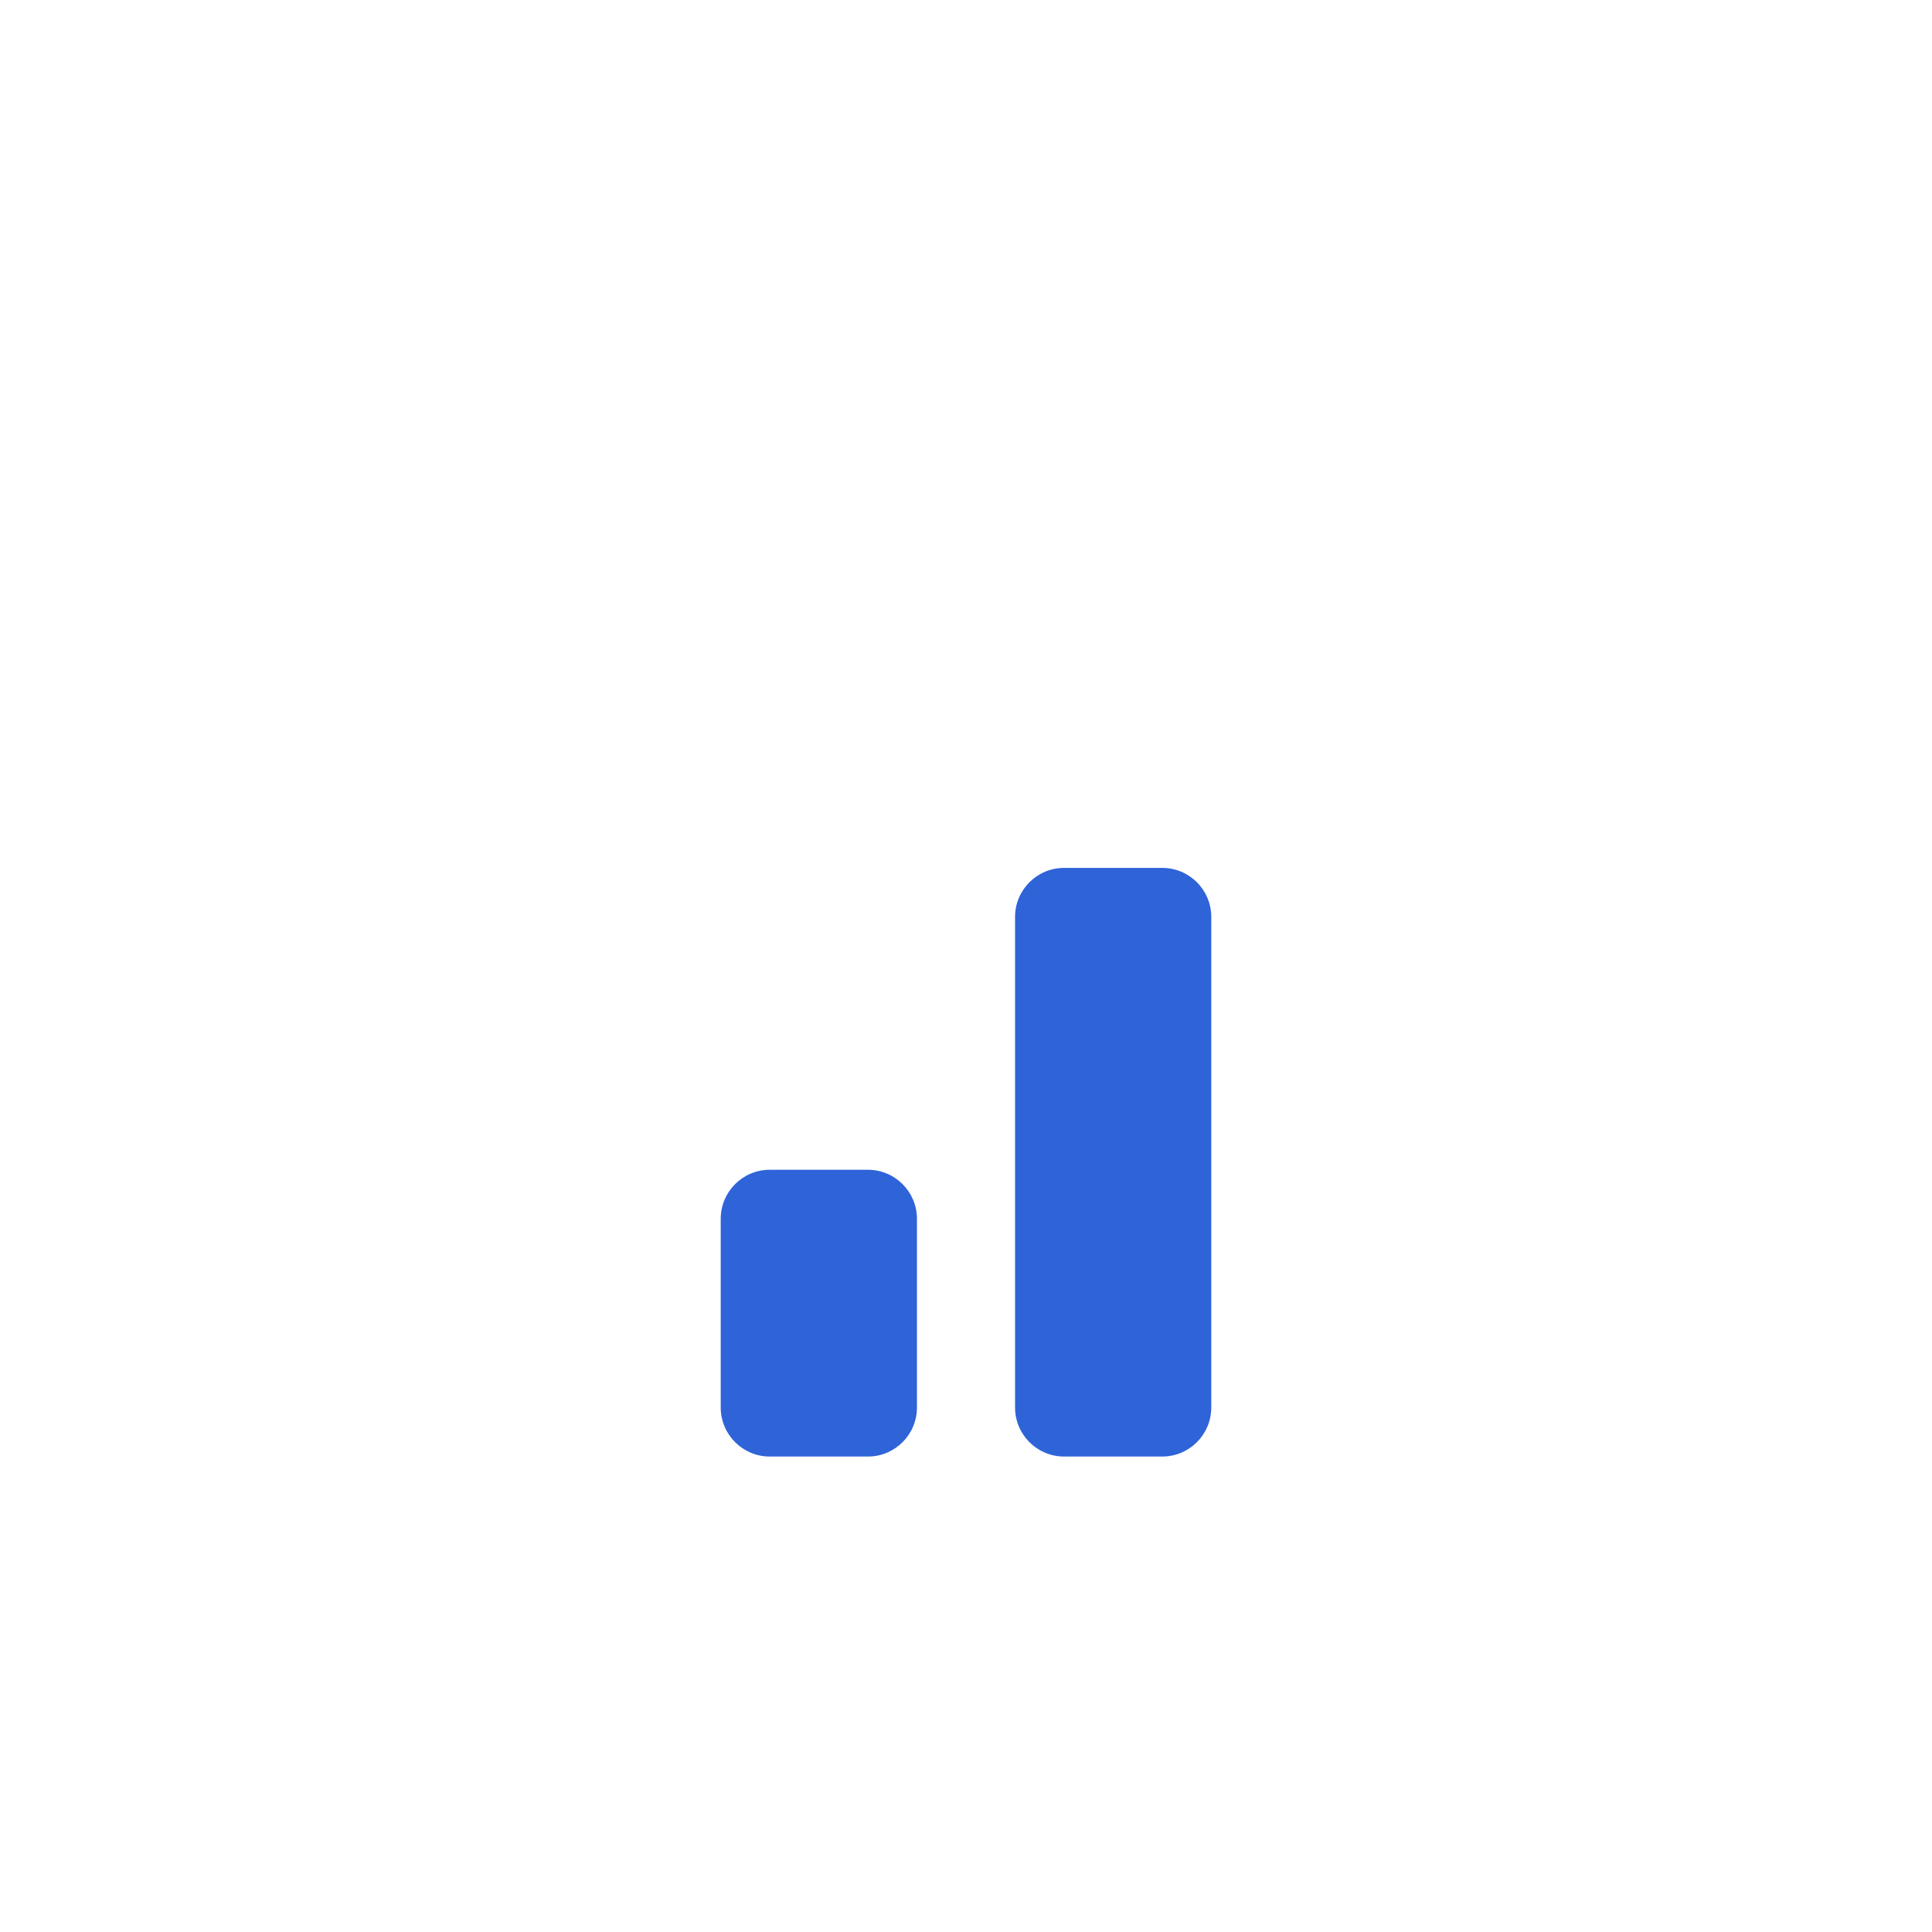
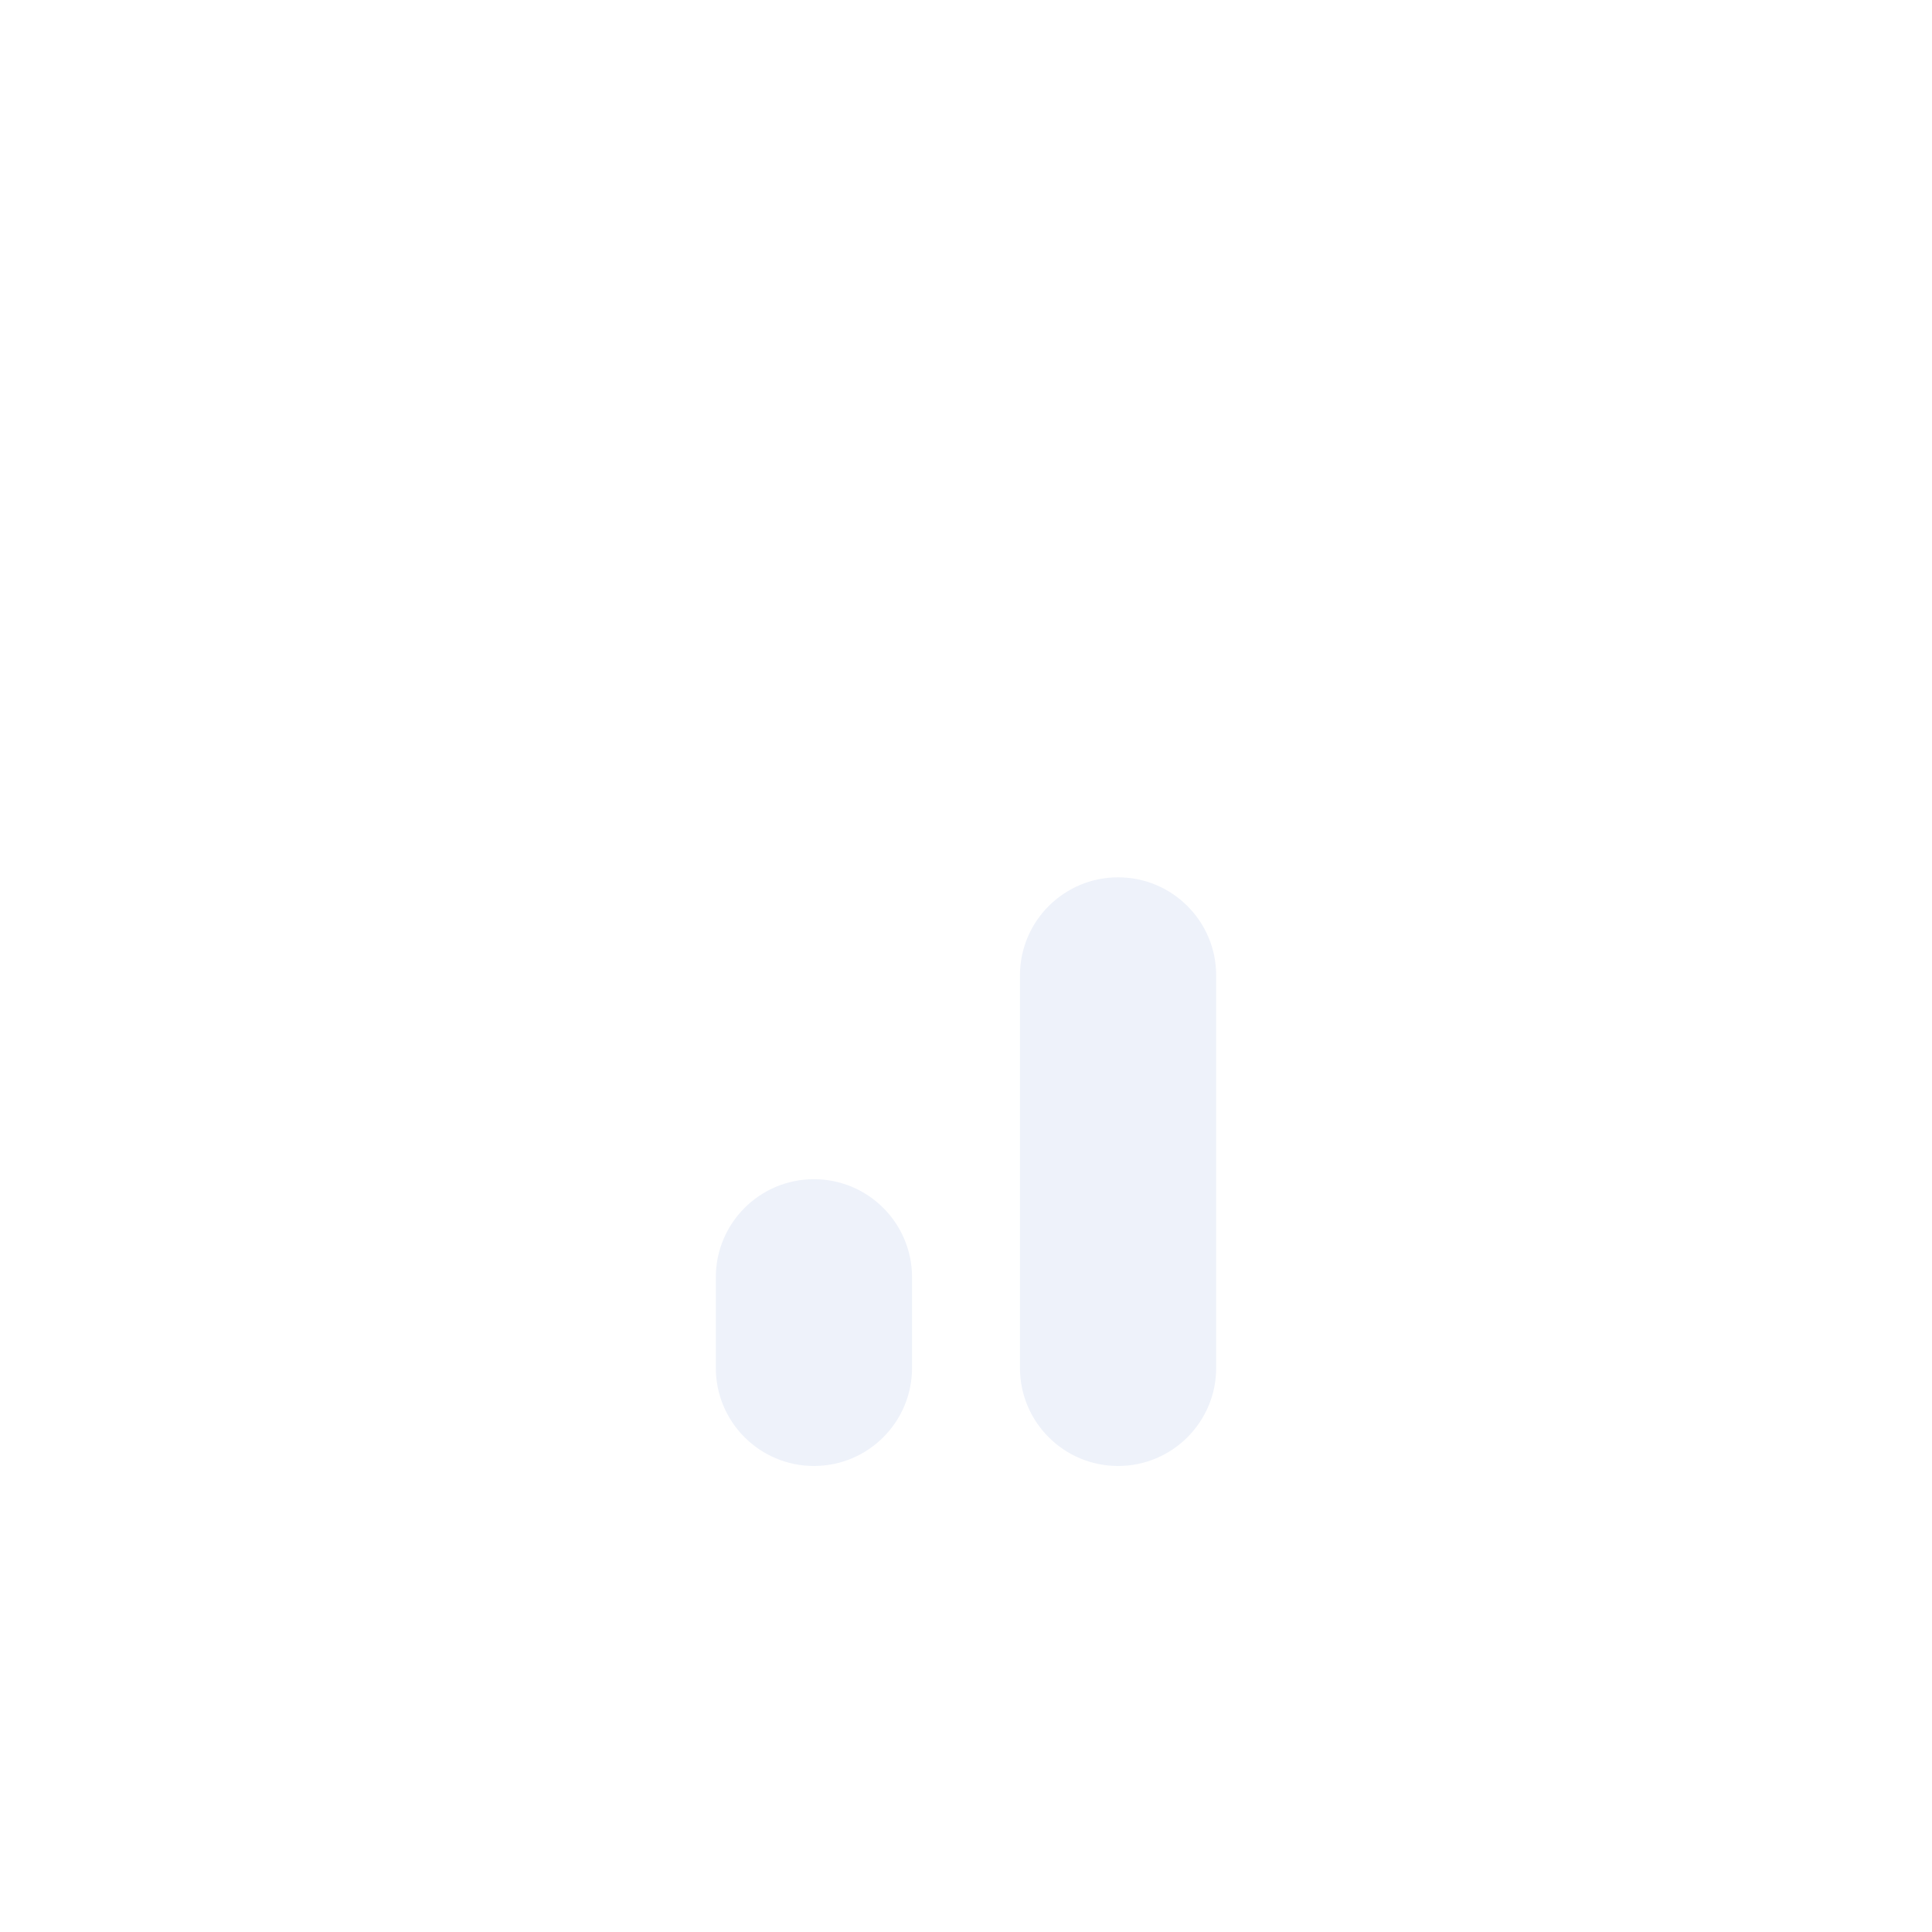
<svg xmlns="http://www.w3.org/2000/svg" width="1024" height="1024" viewBox="0 0 1024 1024">
-   <g fill="#2F63D8">
-     <rect x="382" y="620" width="104" height="152" rx="26" />
-     <rect x="538" y="460" width="104" height="312" rx="26" />
+   <g fill="#EEF2FA">
+     <rect x="379.4" y="625" width="104" height="152" rx="52" />
+     <rect x="540.6" y="465" width="104" height="312" rx="52" />
  </g>
</svg>
